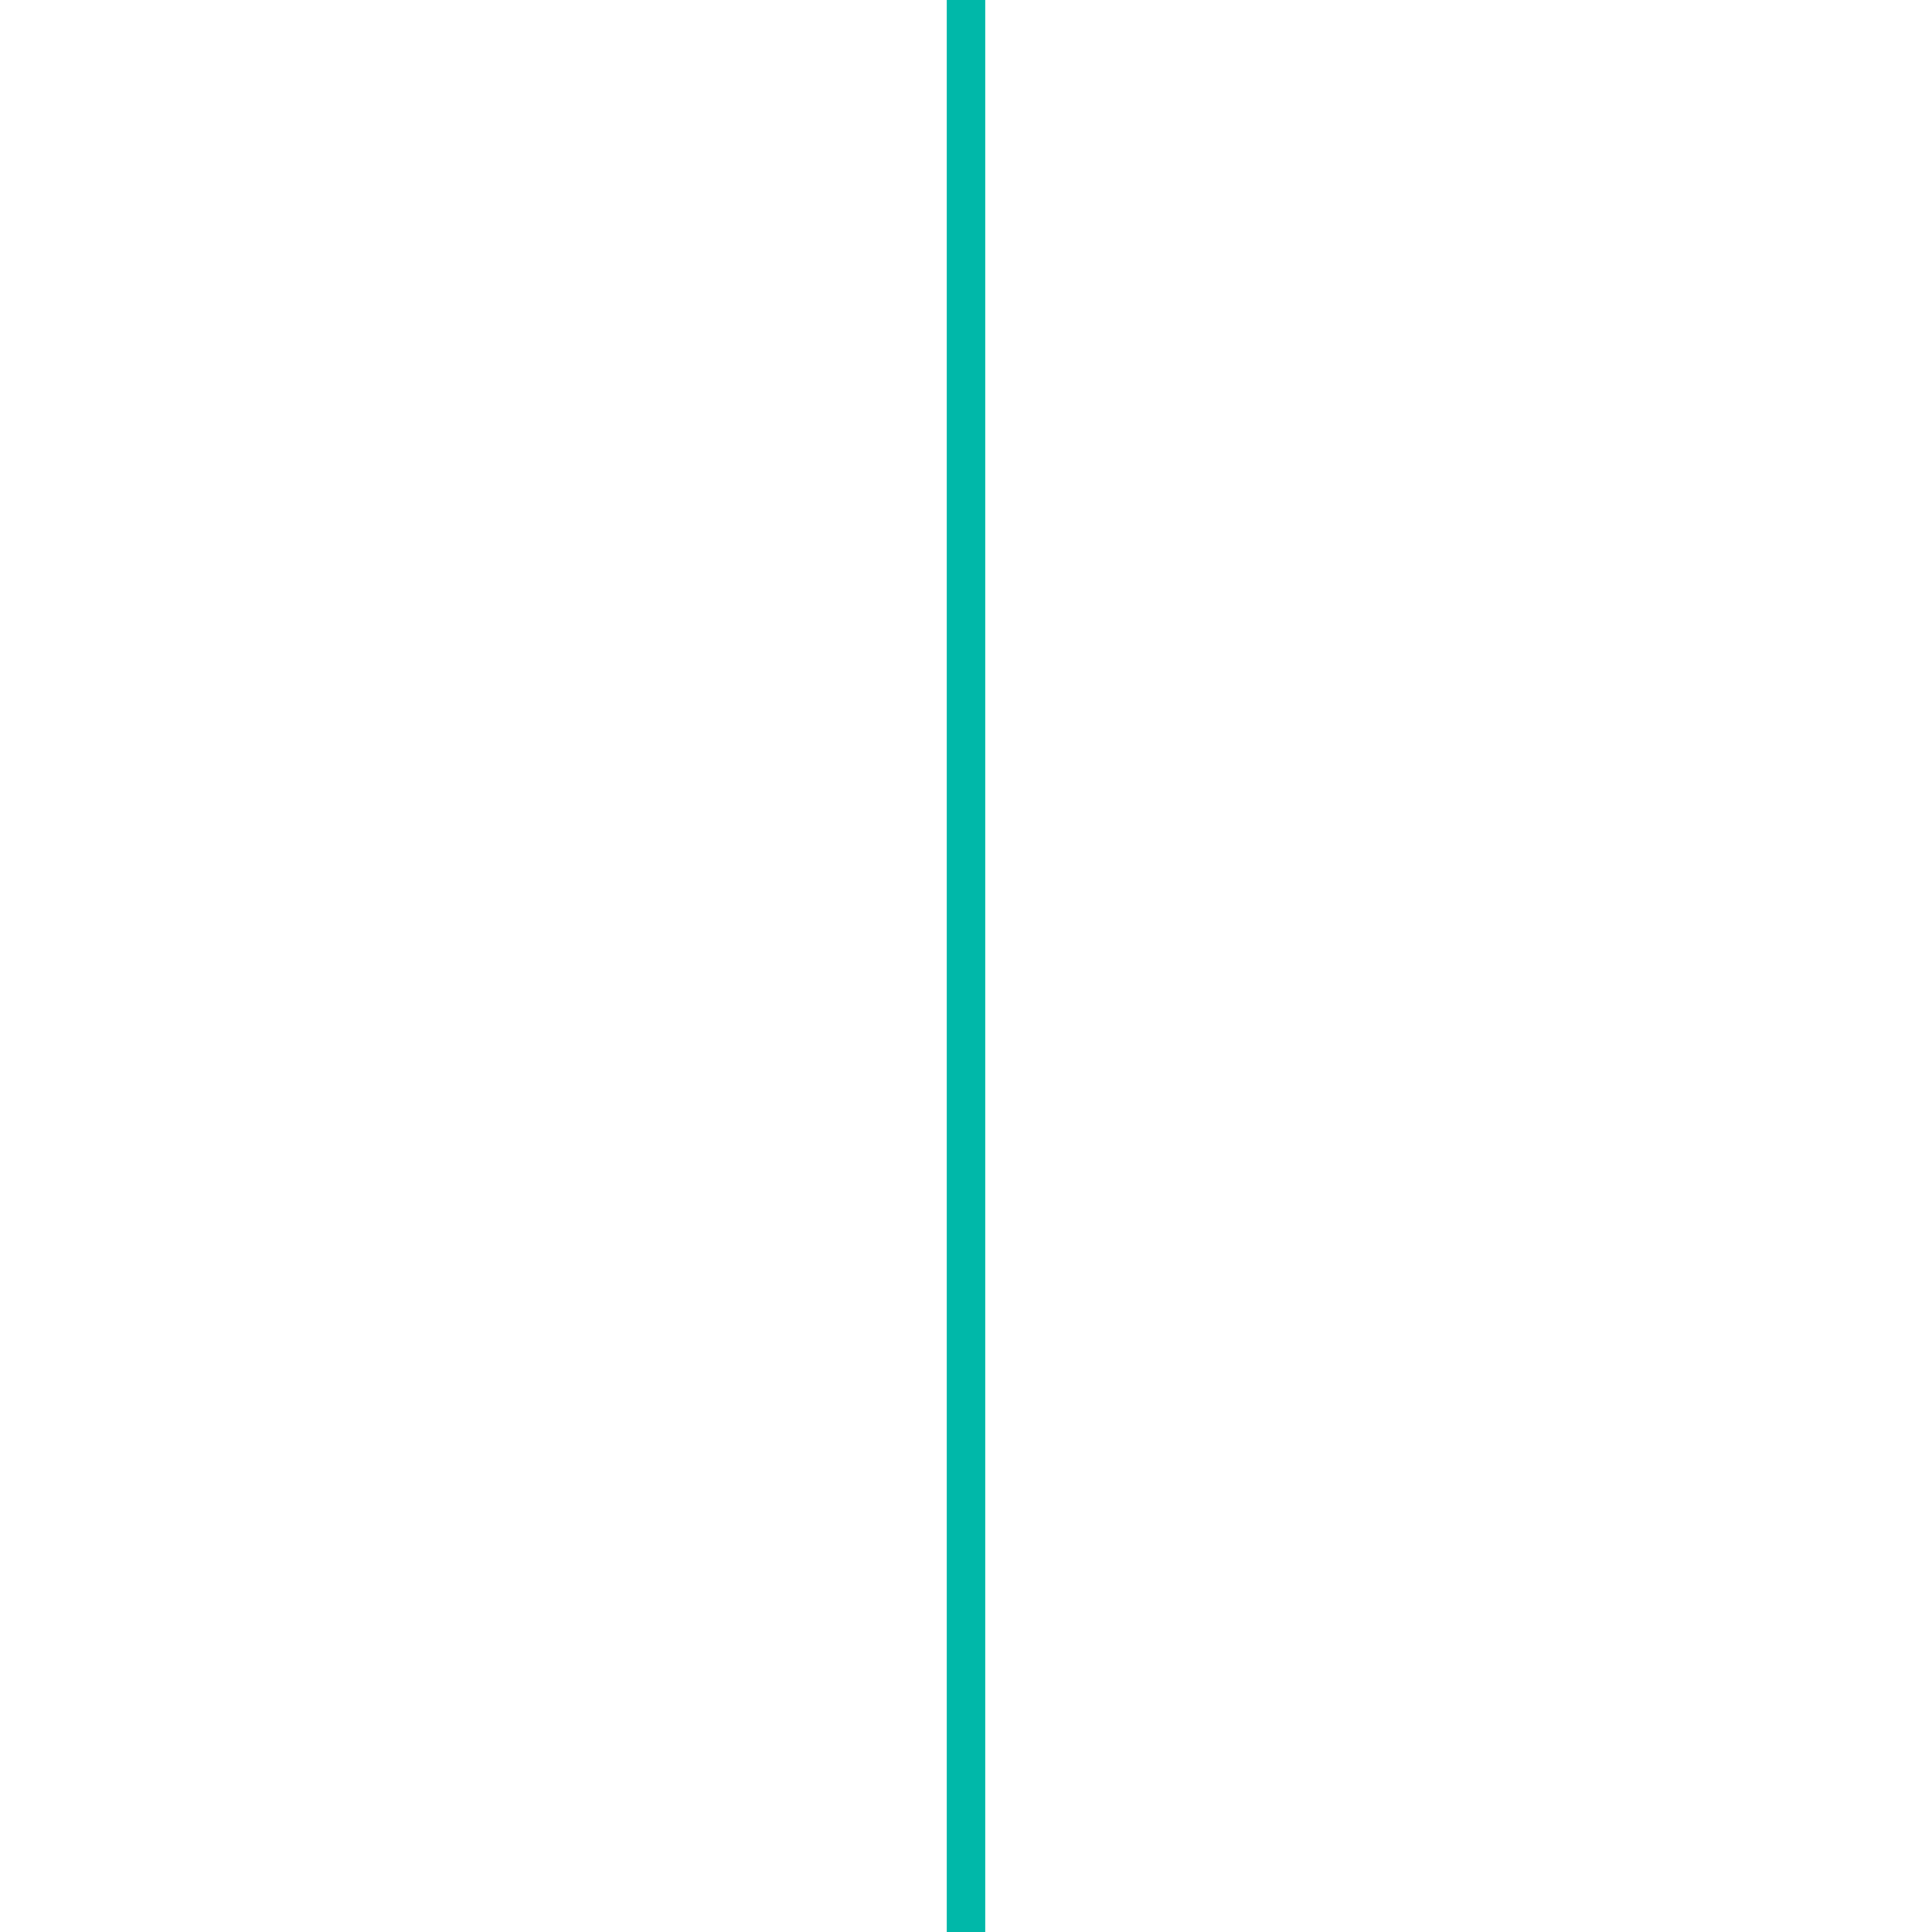
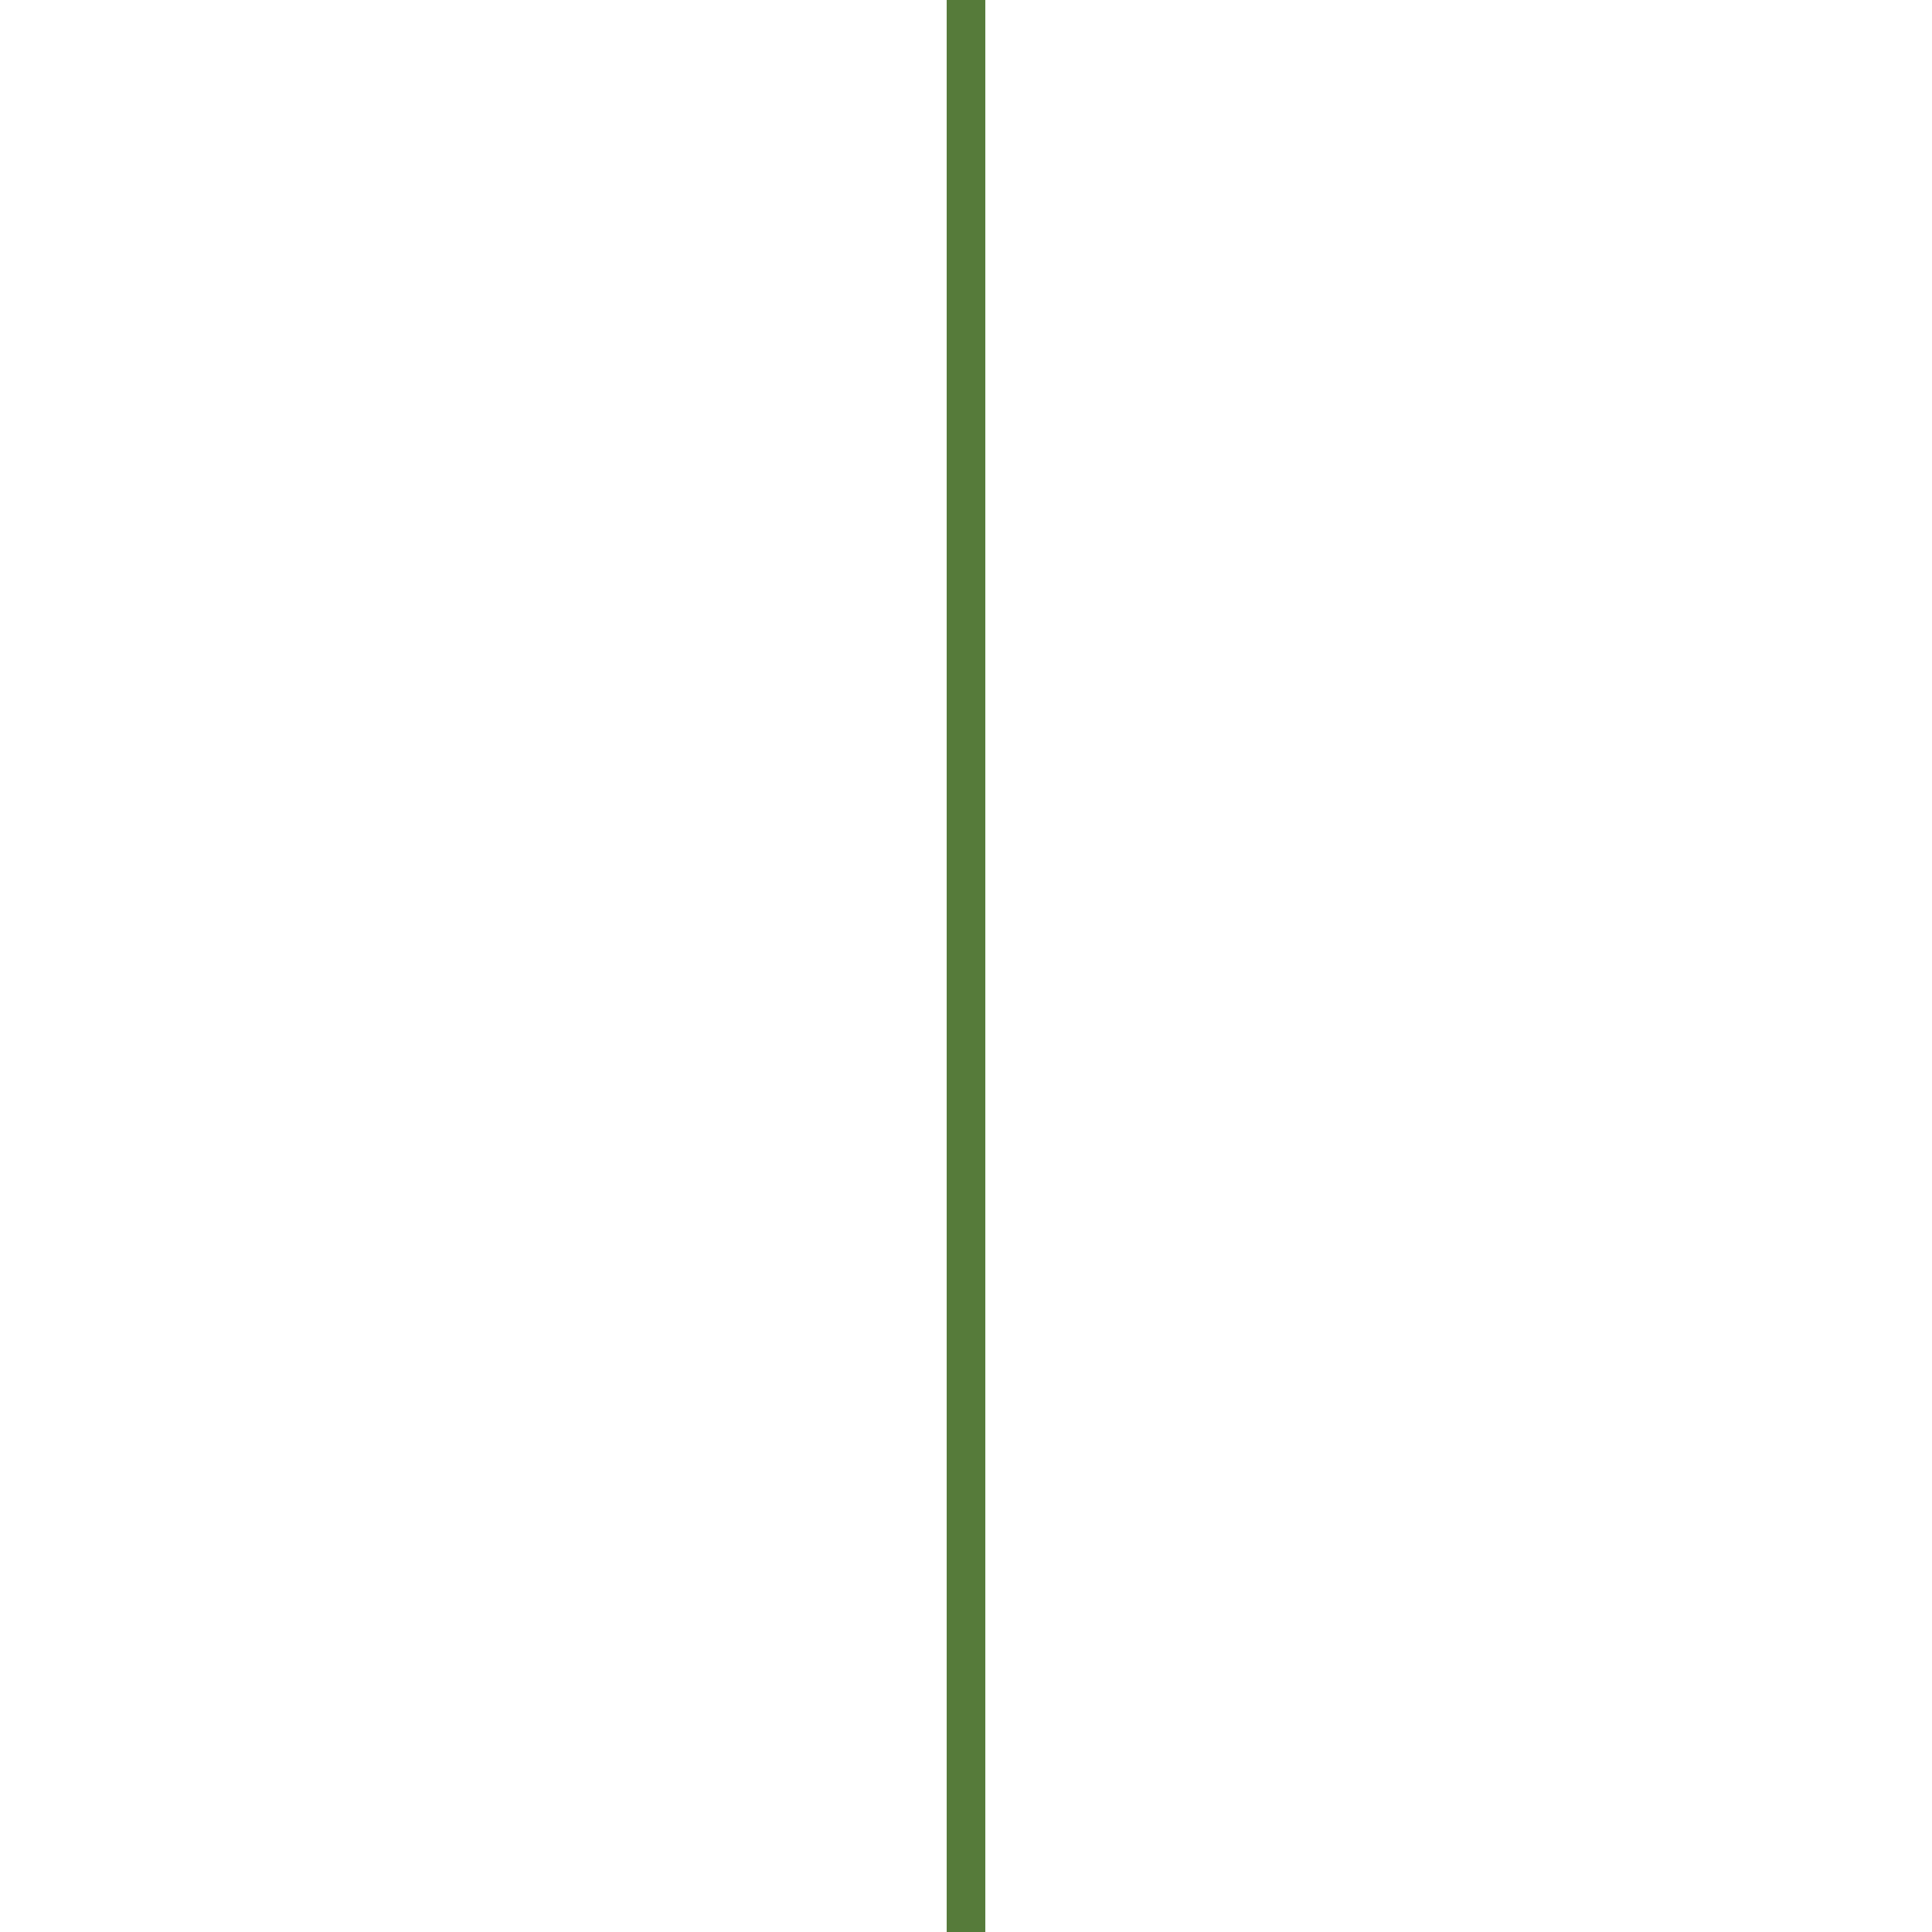
<svg xmlns="http://www.w3.org/2000/svg" t="1530882353050" class="icon" style="" viewBox="0 0 1024 1024" version="1.1" p-id="10188" width="16" height="16">
  <defs>
    <style type="text/css" />
  </defs>
-   <path d="M501.766 0h20.466V1024h-20.466z" fill="#00b8a9" p-id="10189" />
+   <path d="M501.766 0h20.466V1024h-20.466z" fill="#567B3A" p-id="10189" />
</svg>
